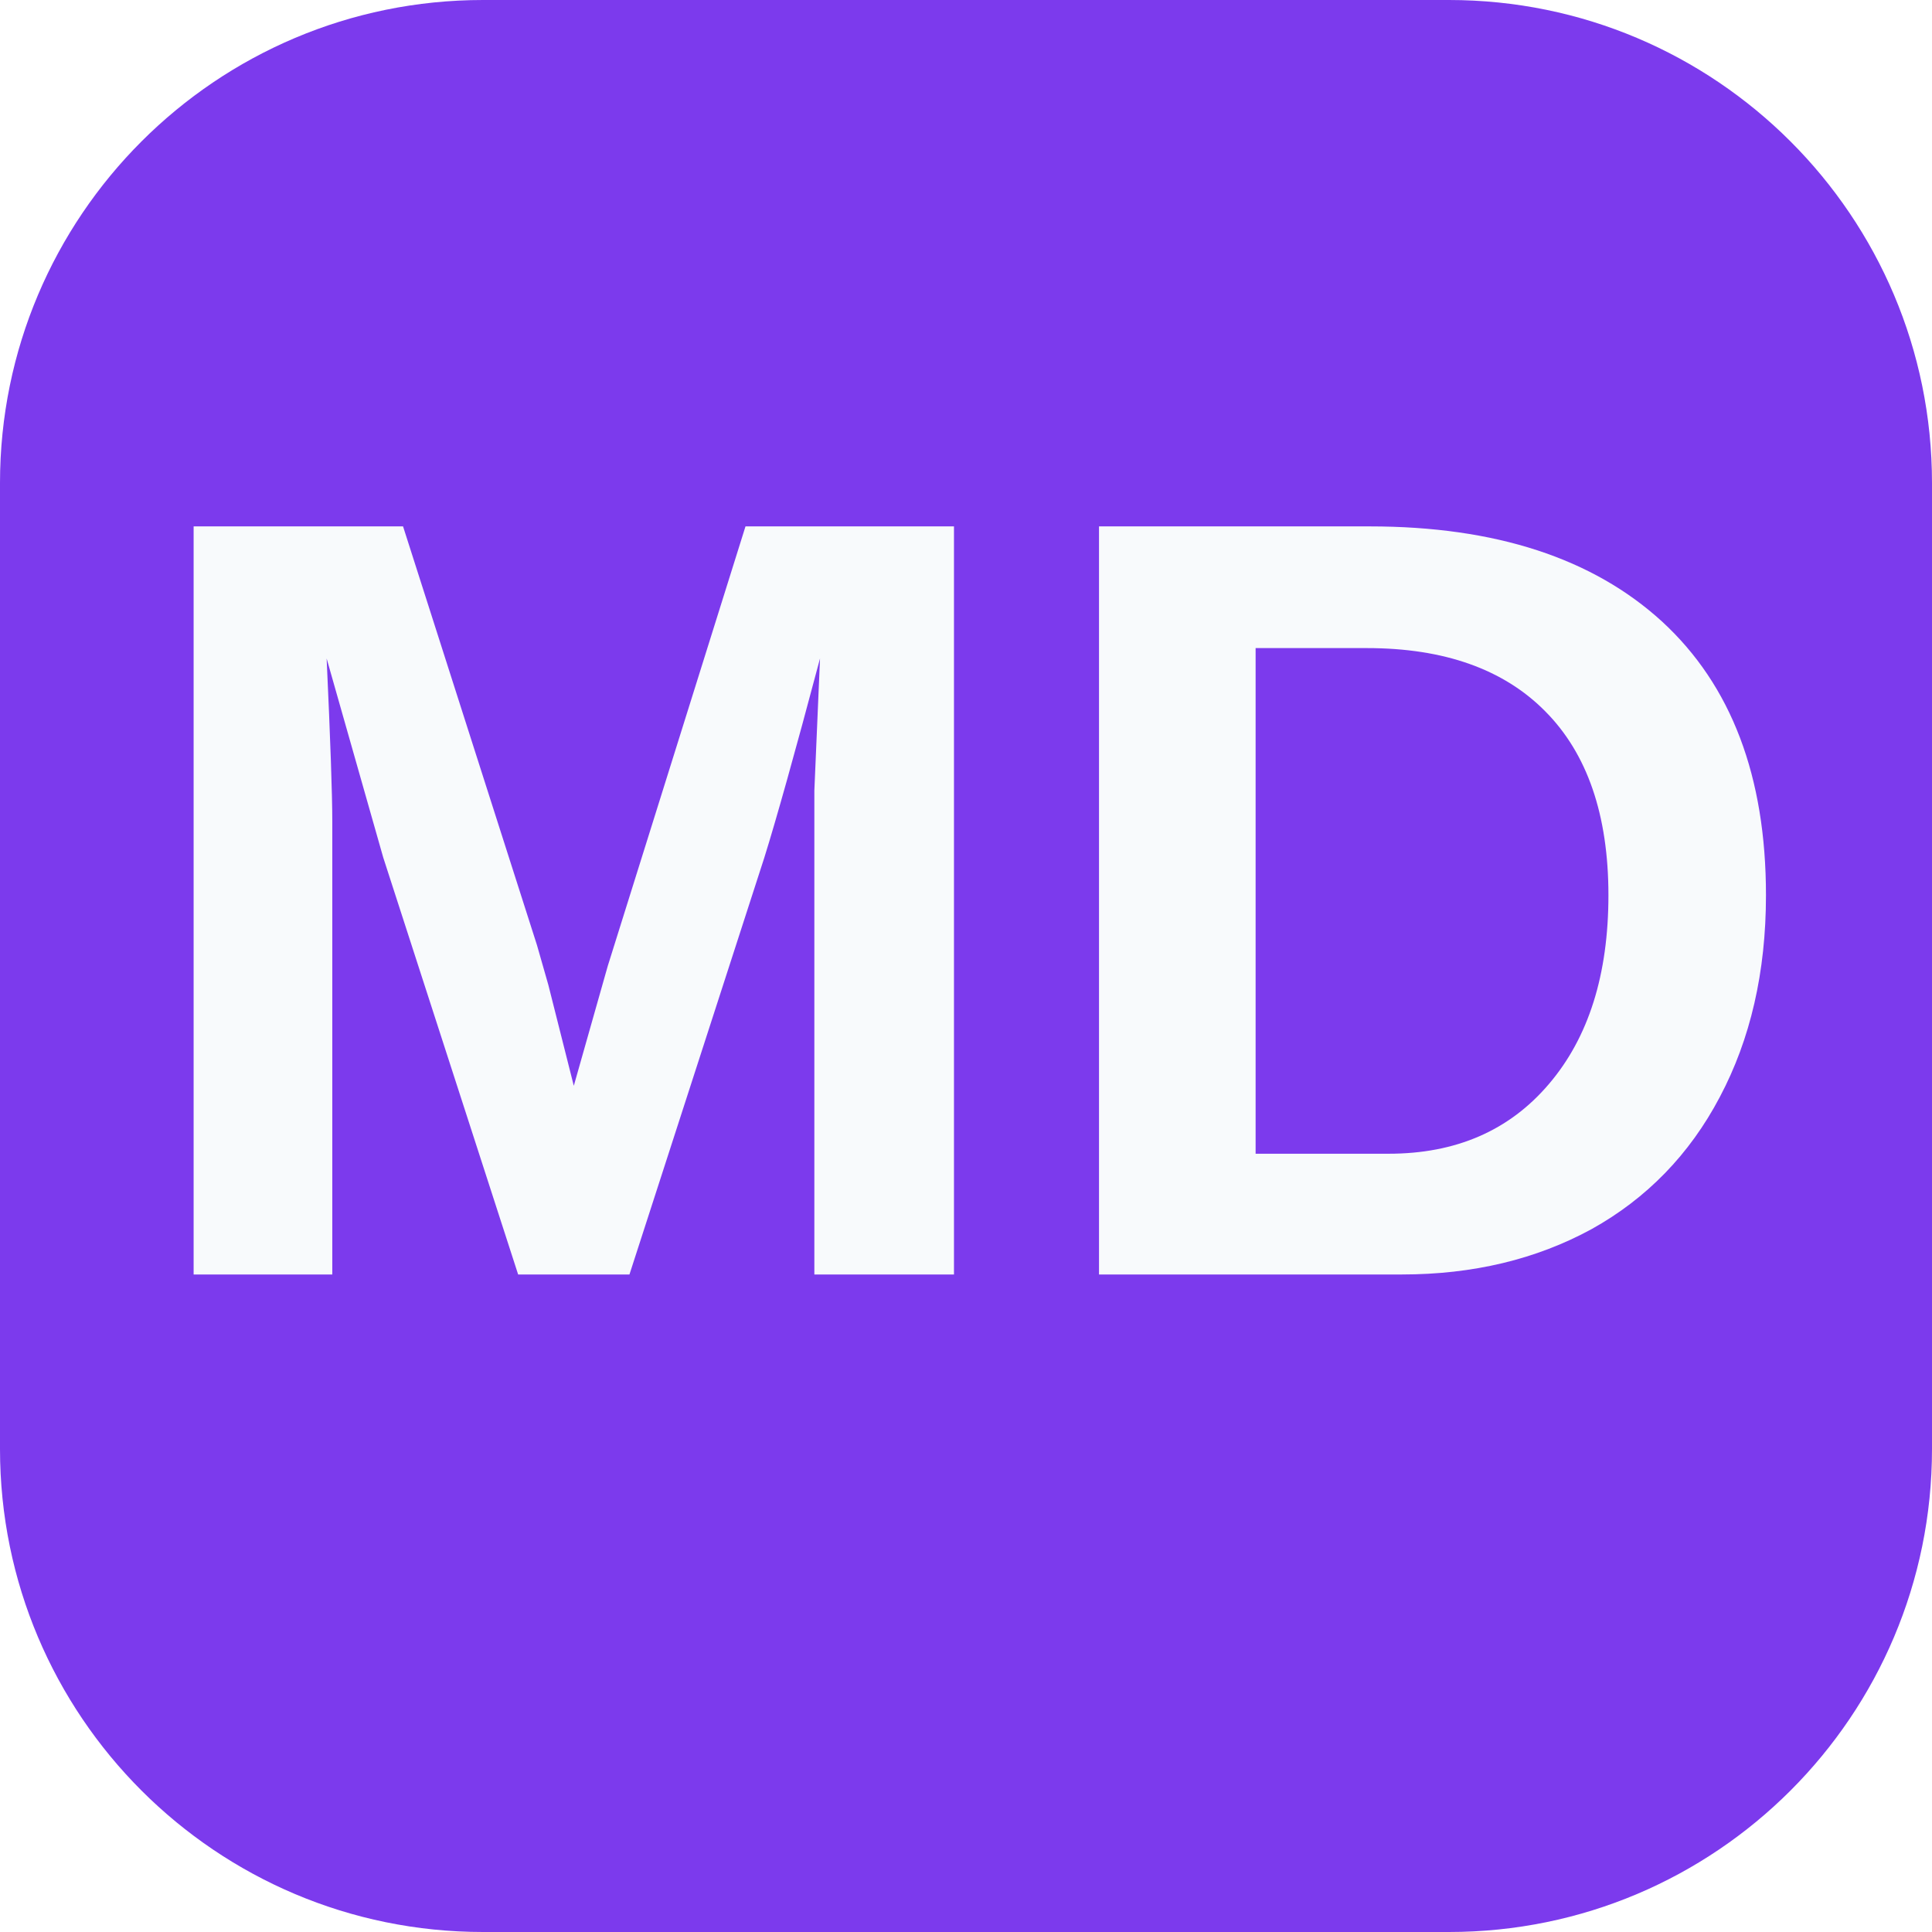
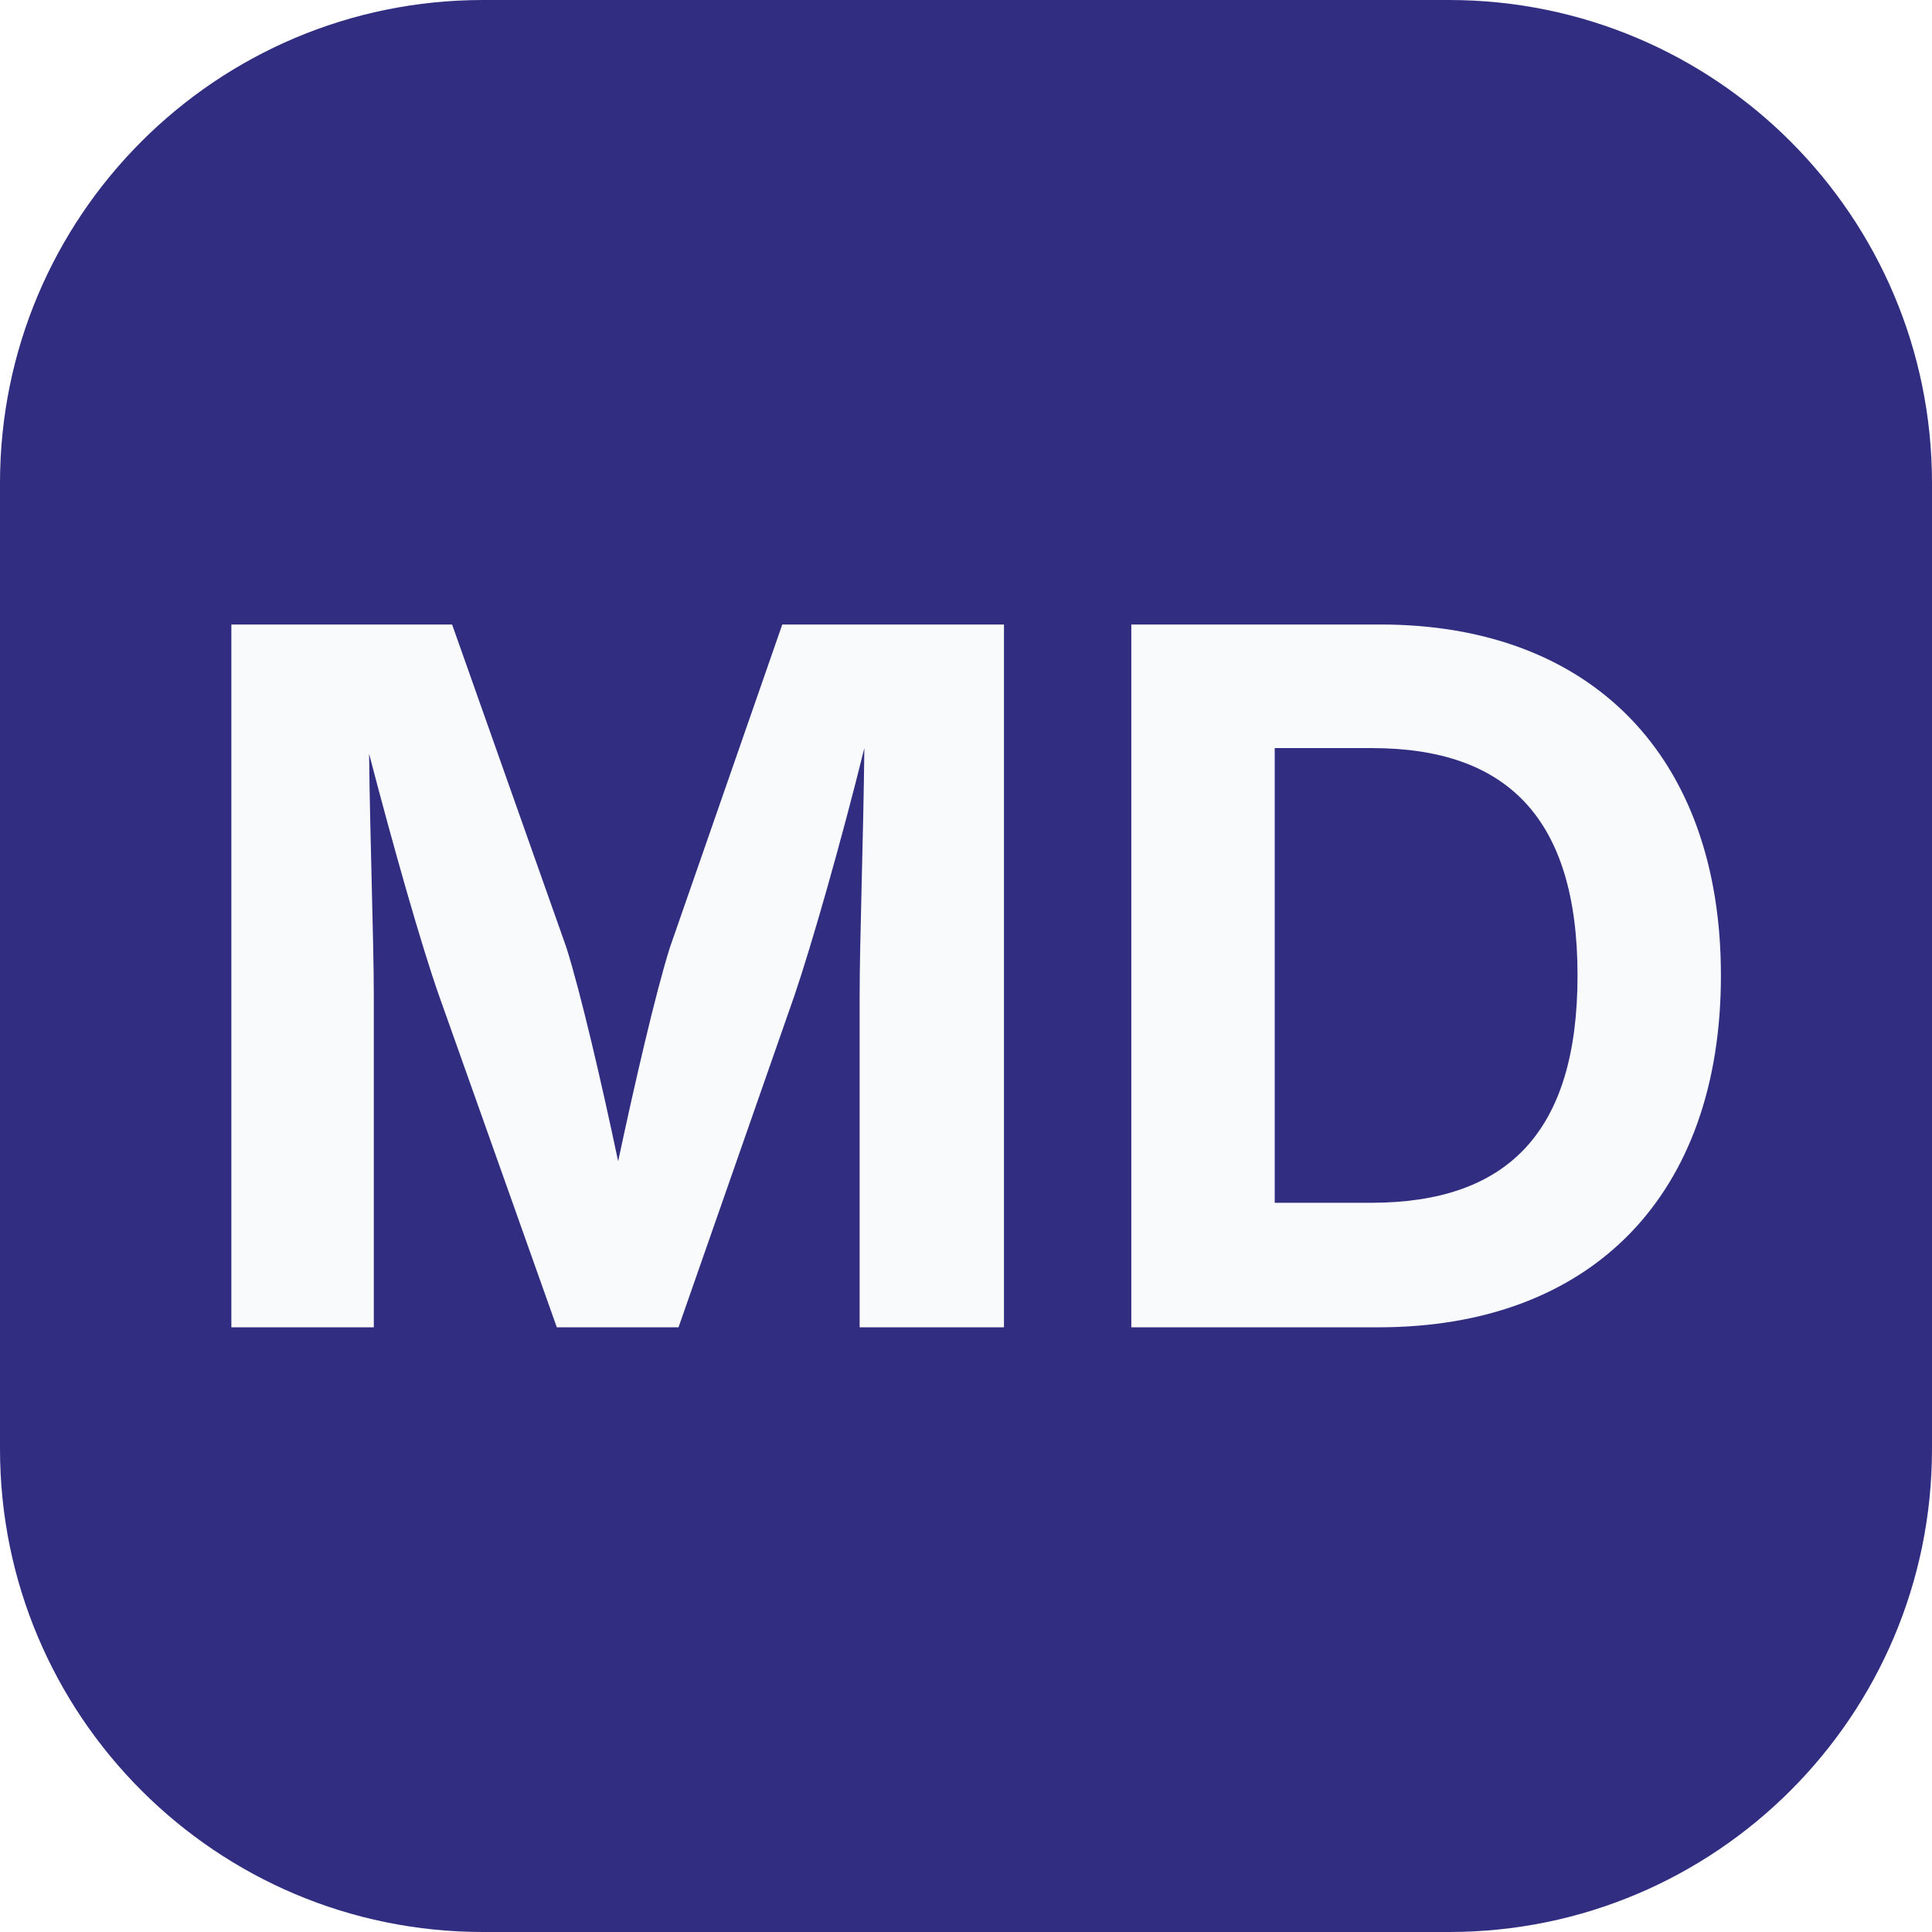
<svg xmlns="http://www.w3.org/2000/svg" viewBox="0 0 32 32" width="32" height="32">
-   <rect width="32" height="32" rx="8" fill="#7c3aed" />
-   <text x="50%" y="50%" dominant-baseline="middle" text-anchor="middle" font-family="Arial, sans-serif" font-weight="bold" font-size="18" fill="#f8fafc">MD</text>
+   <rect width="32" height="32" rx="8" fill="#312e81" />
+   <text x="50%" y="50%" dominant-baseline="middle" text-anchor="middle" font-family="Inter, sans-serif" font-weight="700" font-size="16" fill="#f8fafc">MD</text>
</svg>
